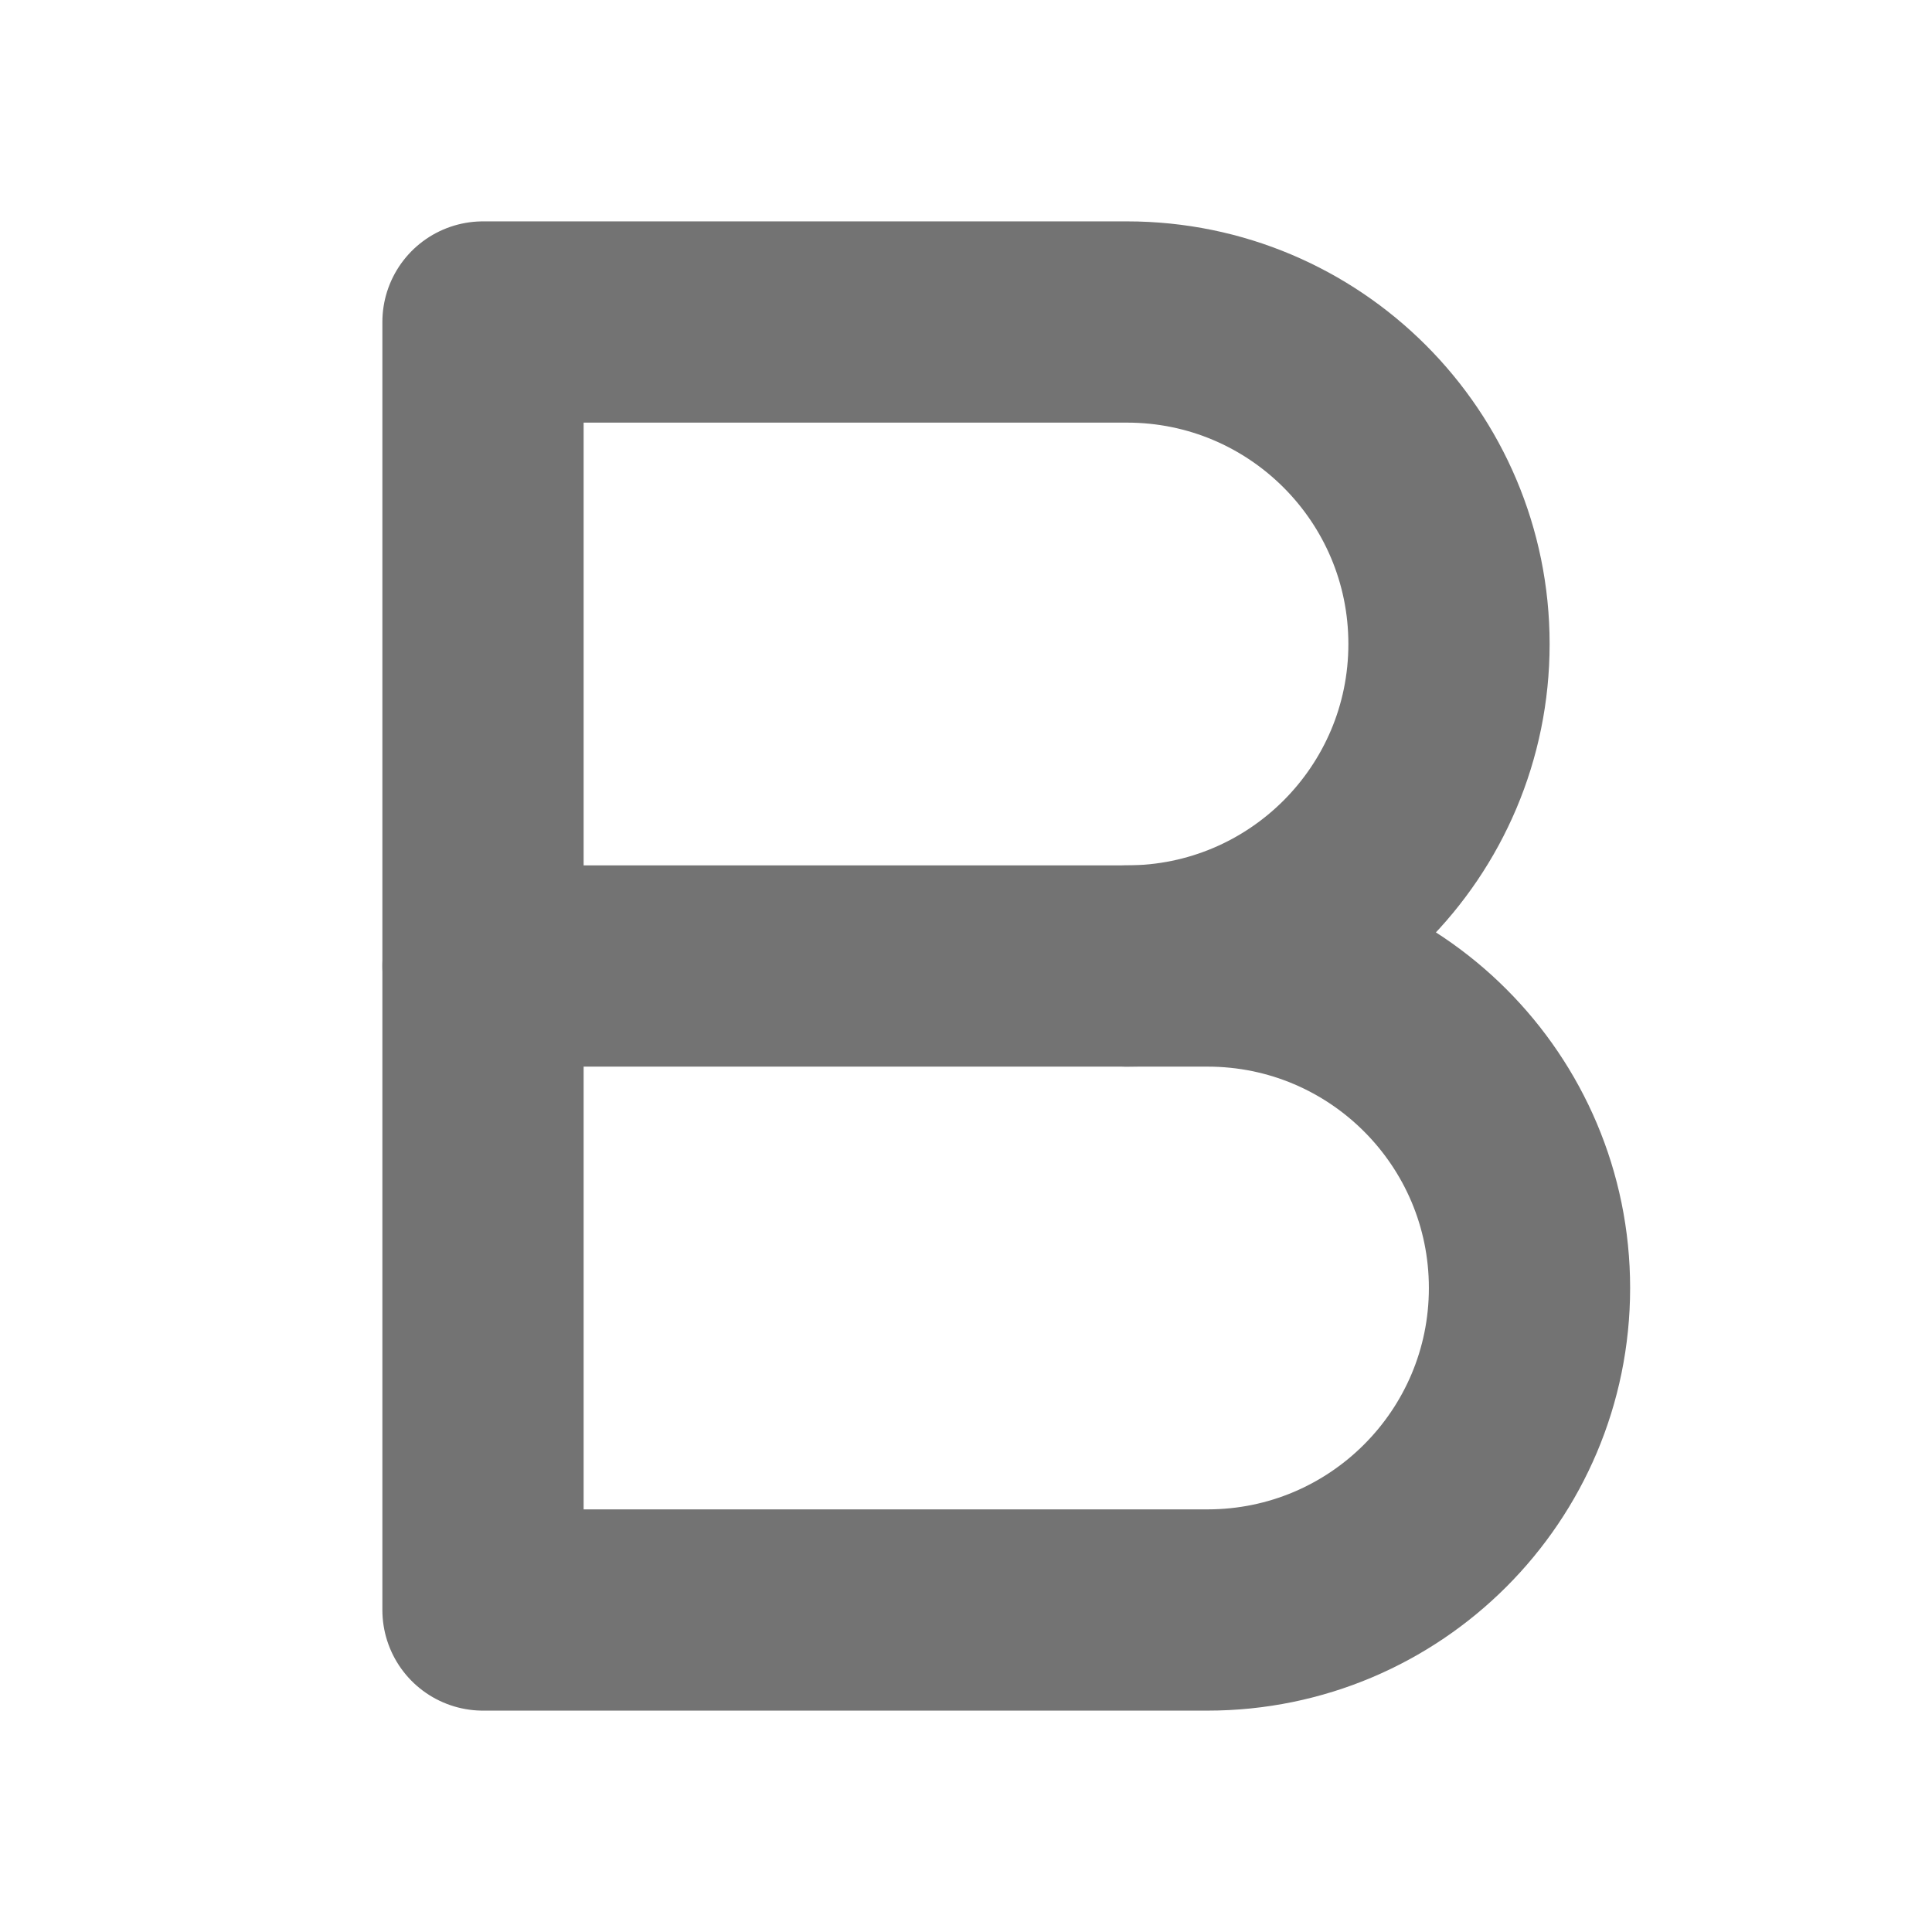
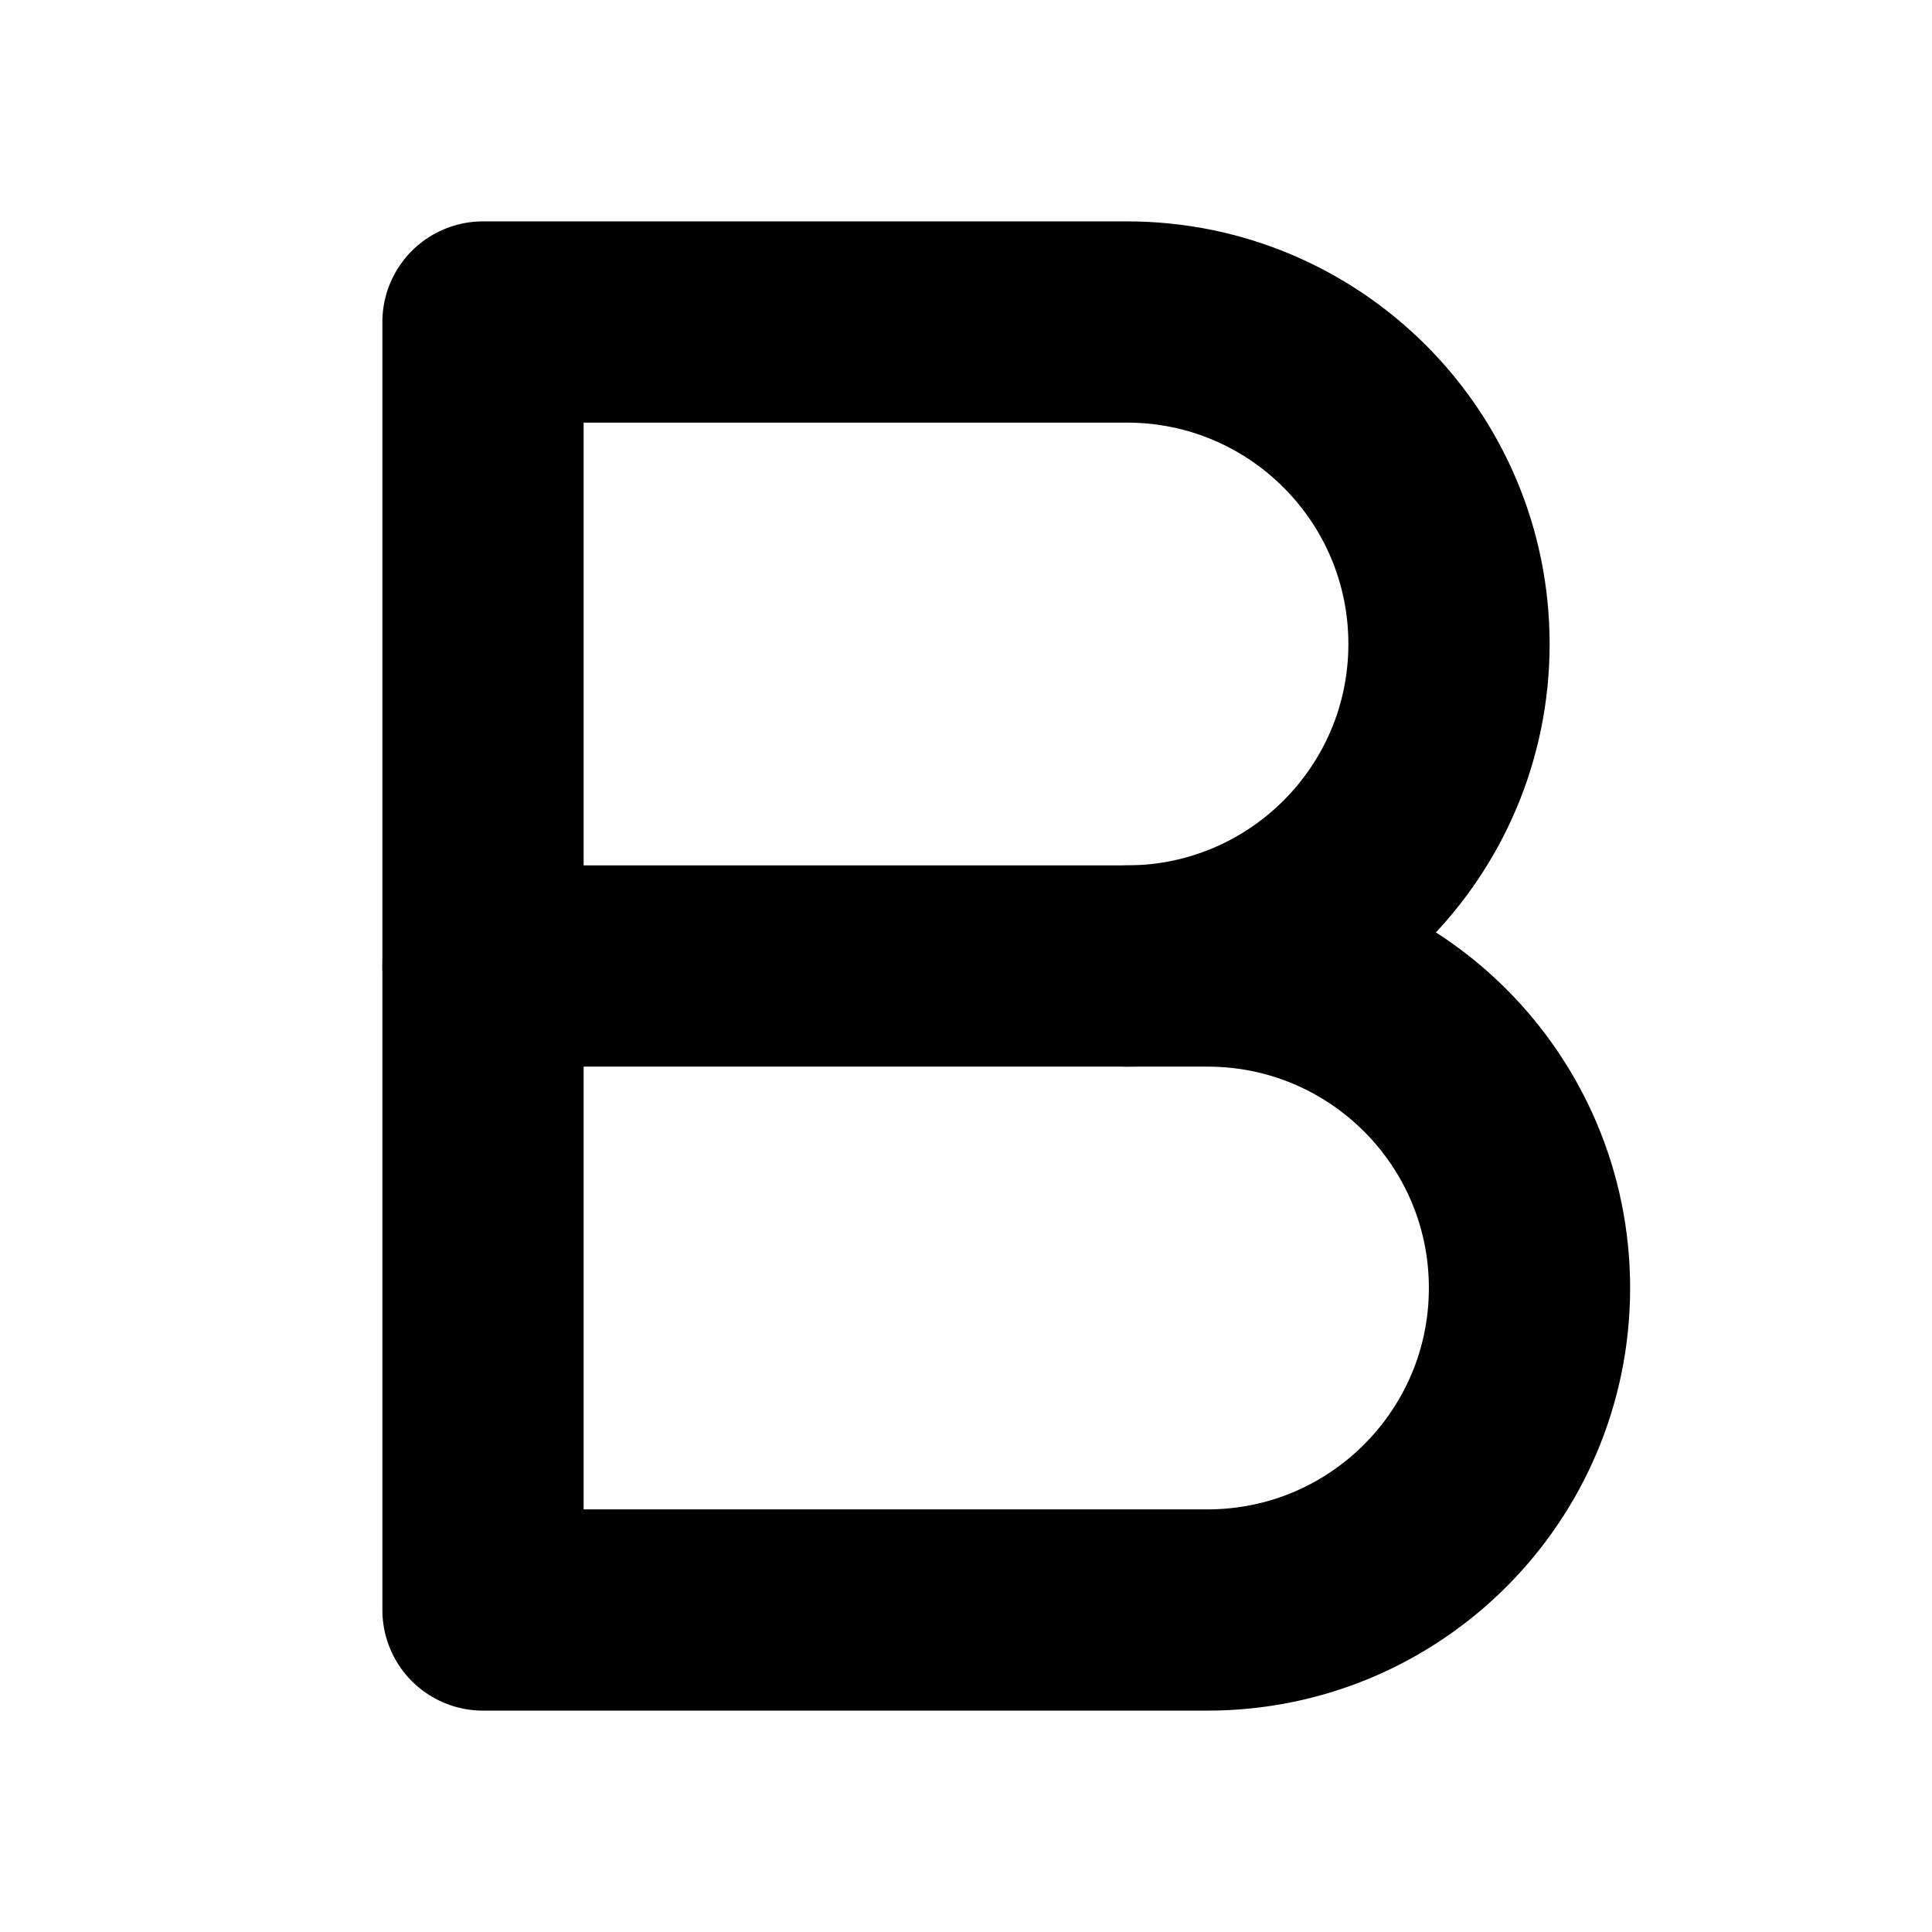
<svg xmlns="http://www.w3.org/2000/svg" width="24" height="24" viewBox="0 0 24 24" fill="none" stroke="currentColor" stroke-width="2.5" stroke-linecap="round" stroke-linejoin="round" class="w-4 h-4">
-   <path d="M14 12a4 4 0 0 0 0-8H6v8" stroke="#737373" fill="none" stroke-width="2.5px" />
-   <path d="M15 20a4 4 0 0 0 0-8H6v8Z" stroke="#737373" fill="none" stroke-width="2.5px" />
+   <path d="M14 12a4 4 0 0 0 0-8H6v8" stroke="currentColor" fill="none" stroke-width="2.5px" />
+   <path d="M15 20a4 4 0 0 0 0-8H6v8Z" stroke="currentColor" fill="none" stroke-width="2.5px" />
</svg>
